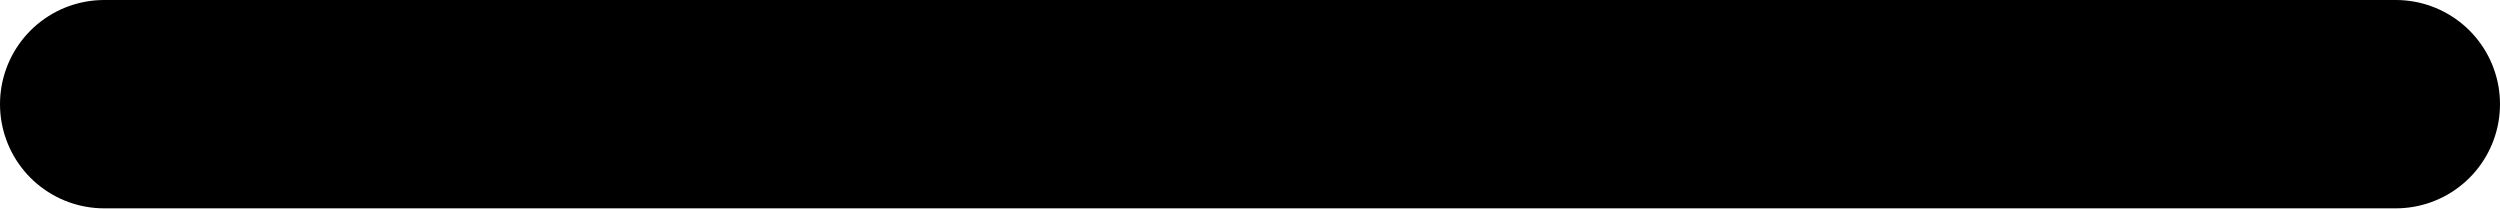
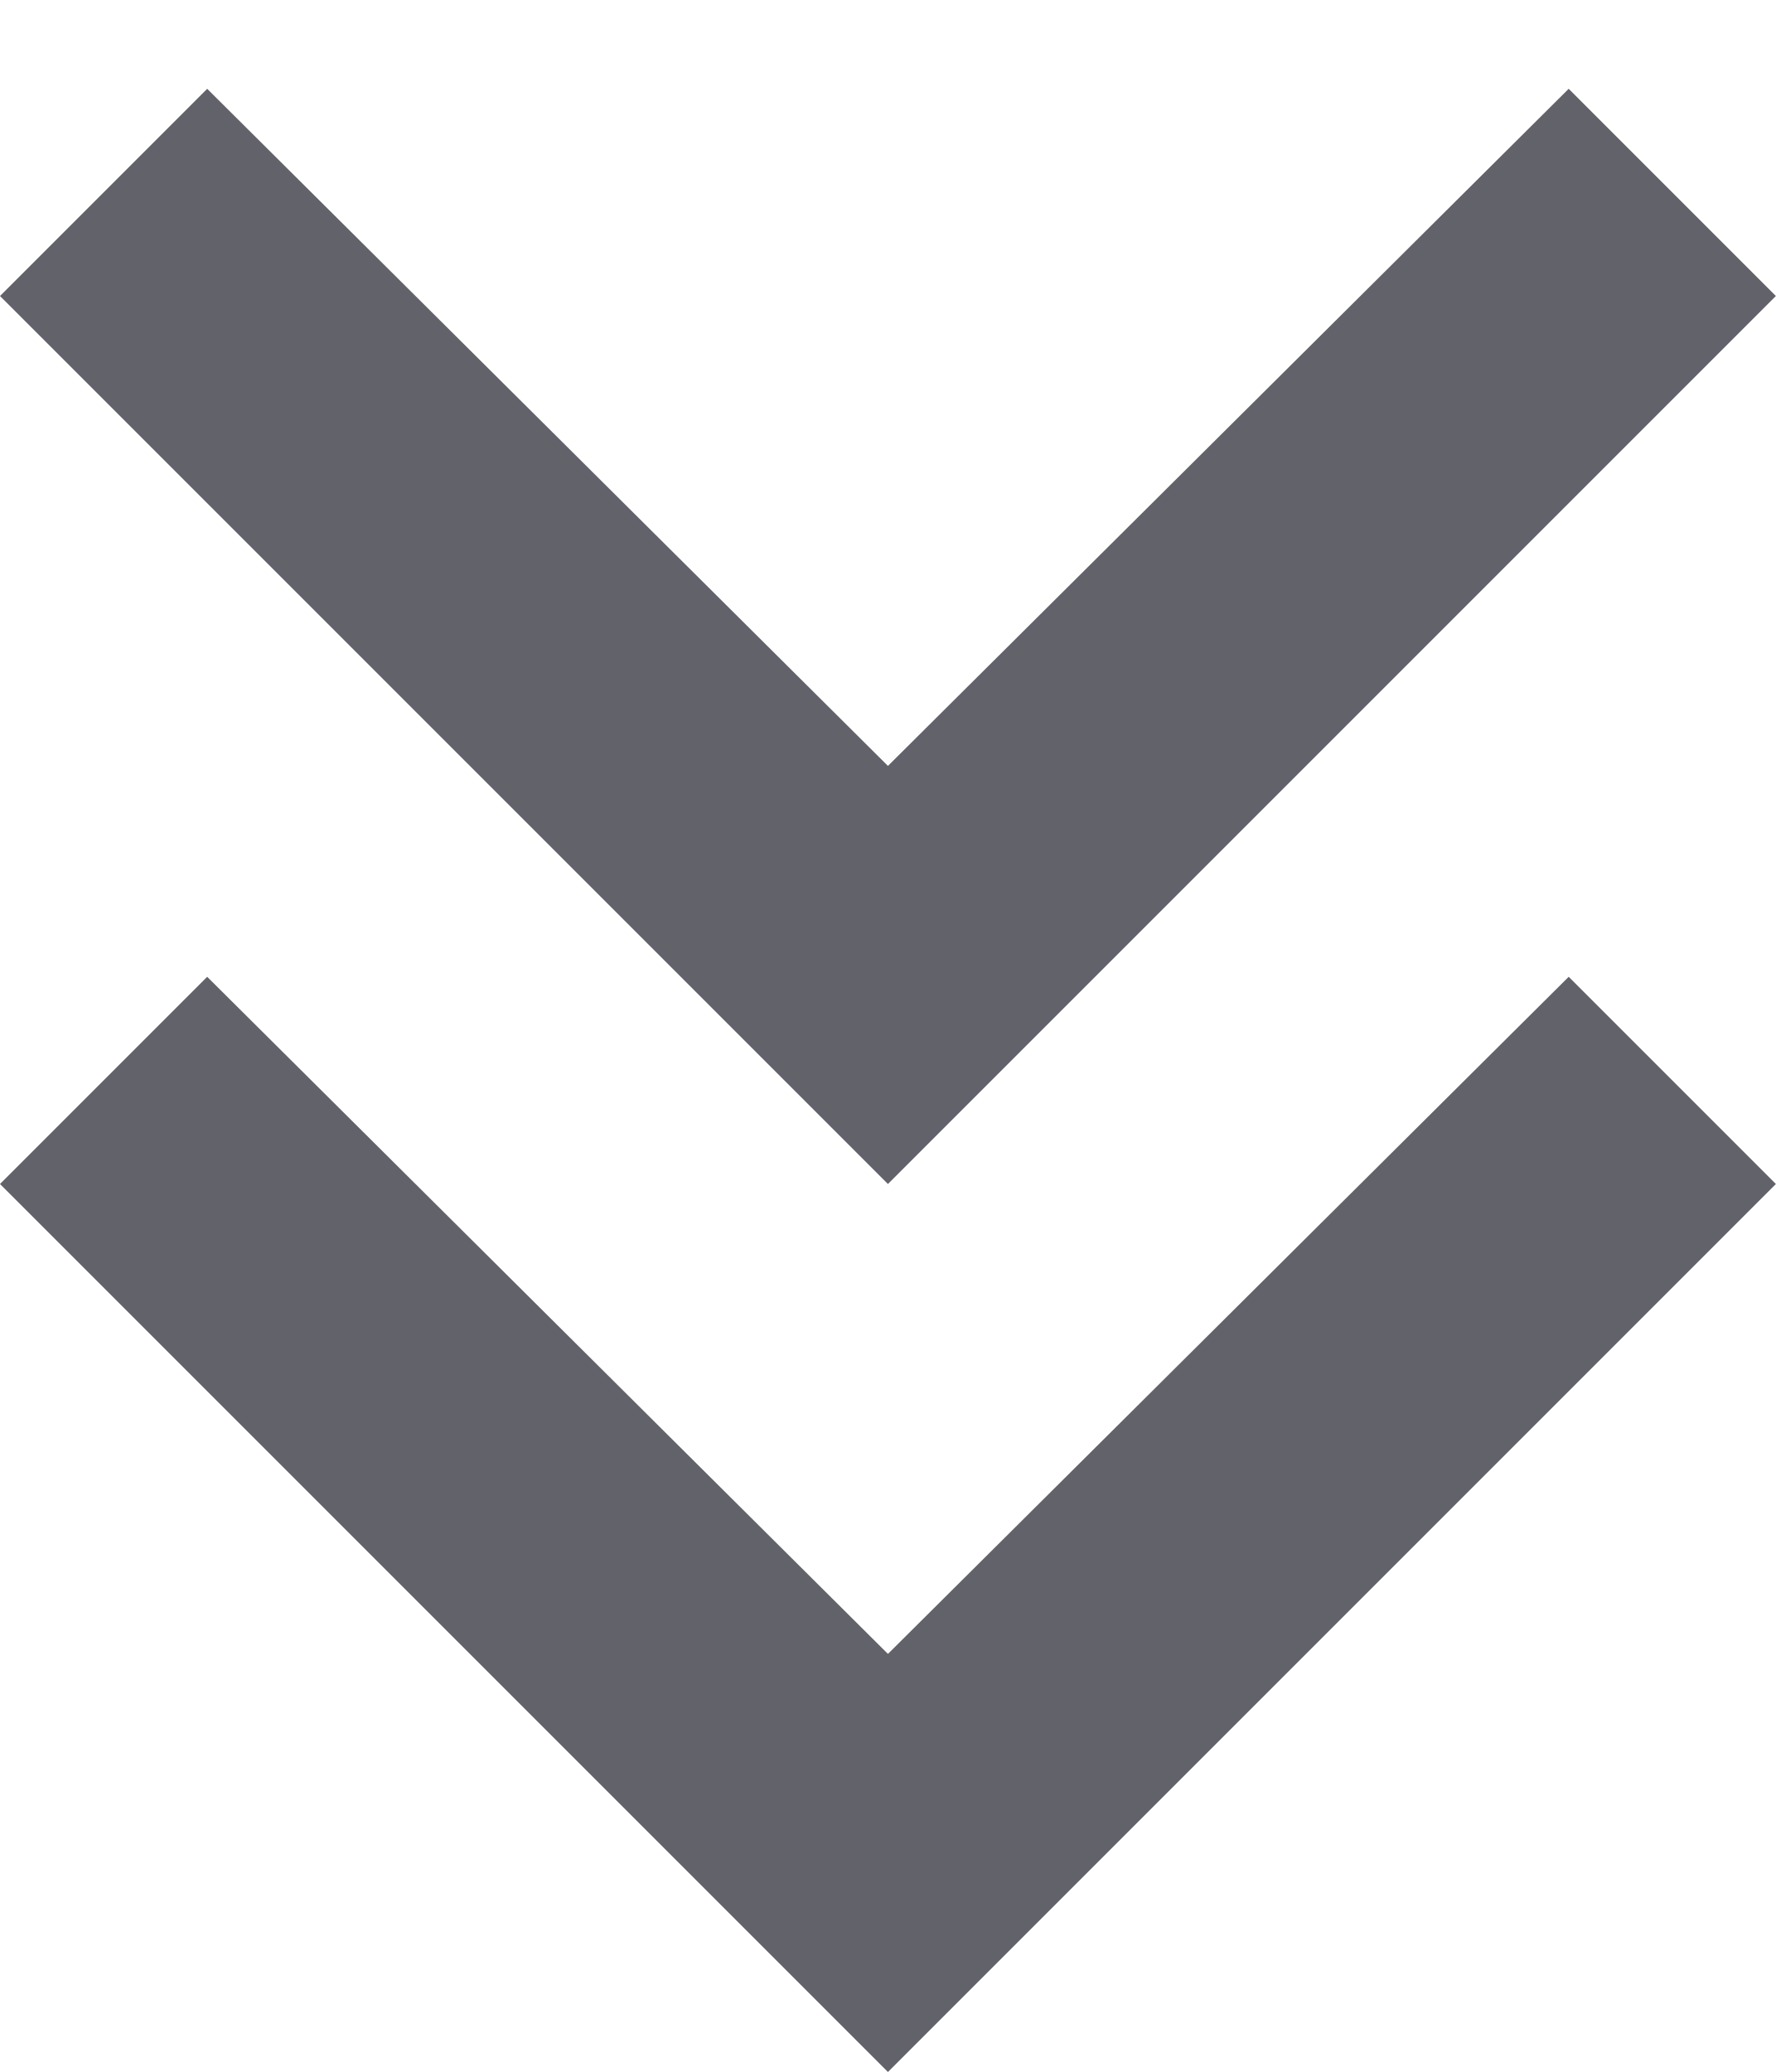
- <svg xmlns="http://www.w3.org/2000/svg" width="24" height="2" viewBox="0 0 24 2" fill="none">
-   <path d="M1 1H23" stroke="black" stroke-width="2" stroke-linecap="round" stroke-linejoin="round" />
+ <svg xmlns="http://www.w3.org/2000/svg" width="12" height="14" viewBox="0 0 12 14" fill="none">
+   <path d="M6 14L0 8L1.4 6.6L6 11.175L10.6 6.6L12 8L6 14ZM6 8L0 2L1.4 0.6L6 5.175L10.6 0.6L12 2L6 8Z" fill="#62626A" />
</svg>
